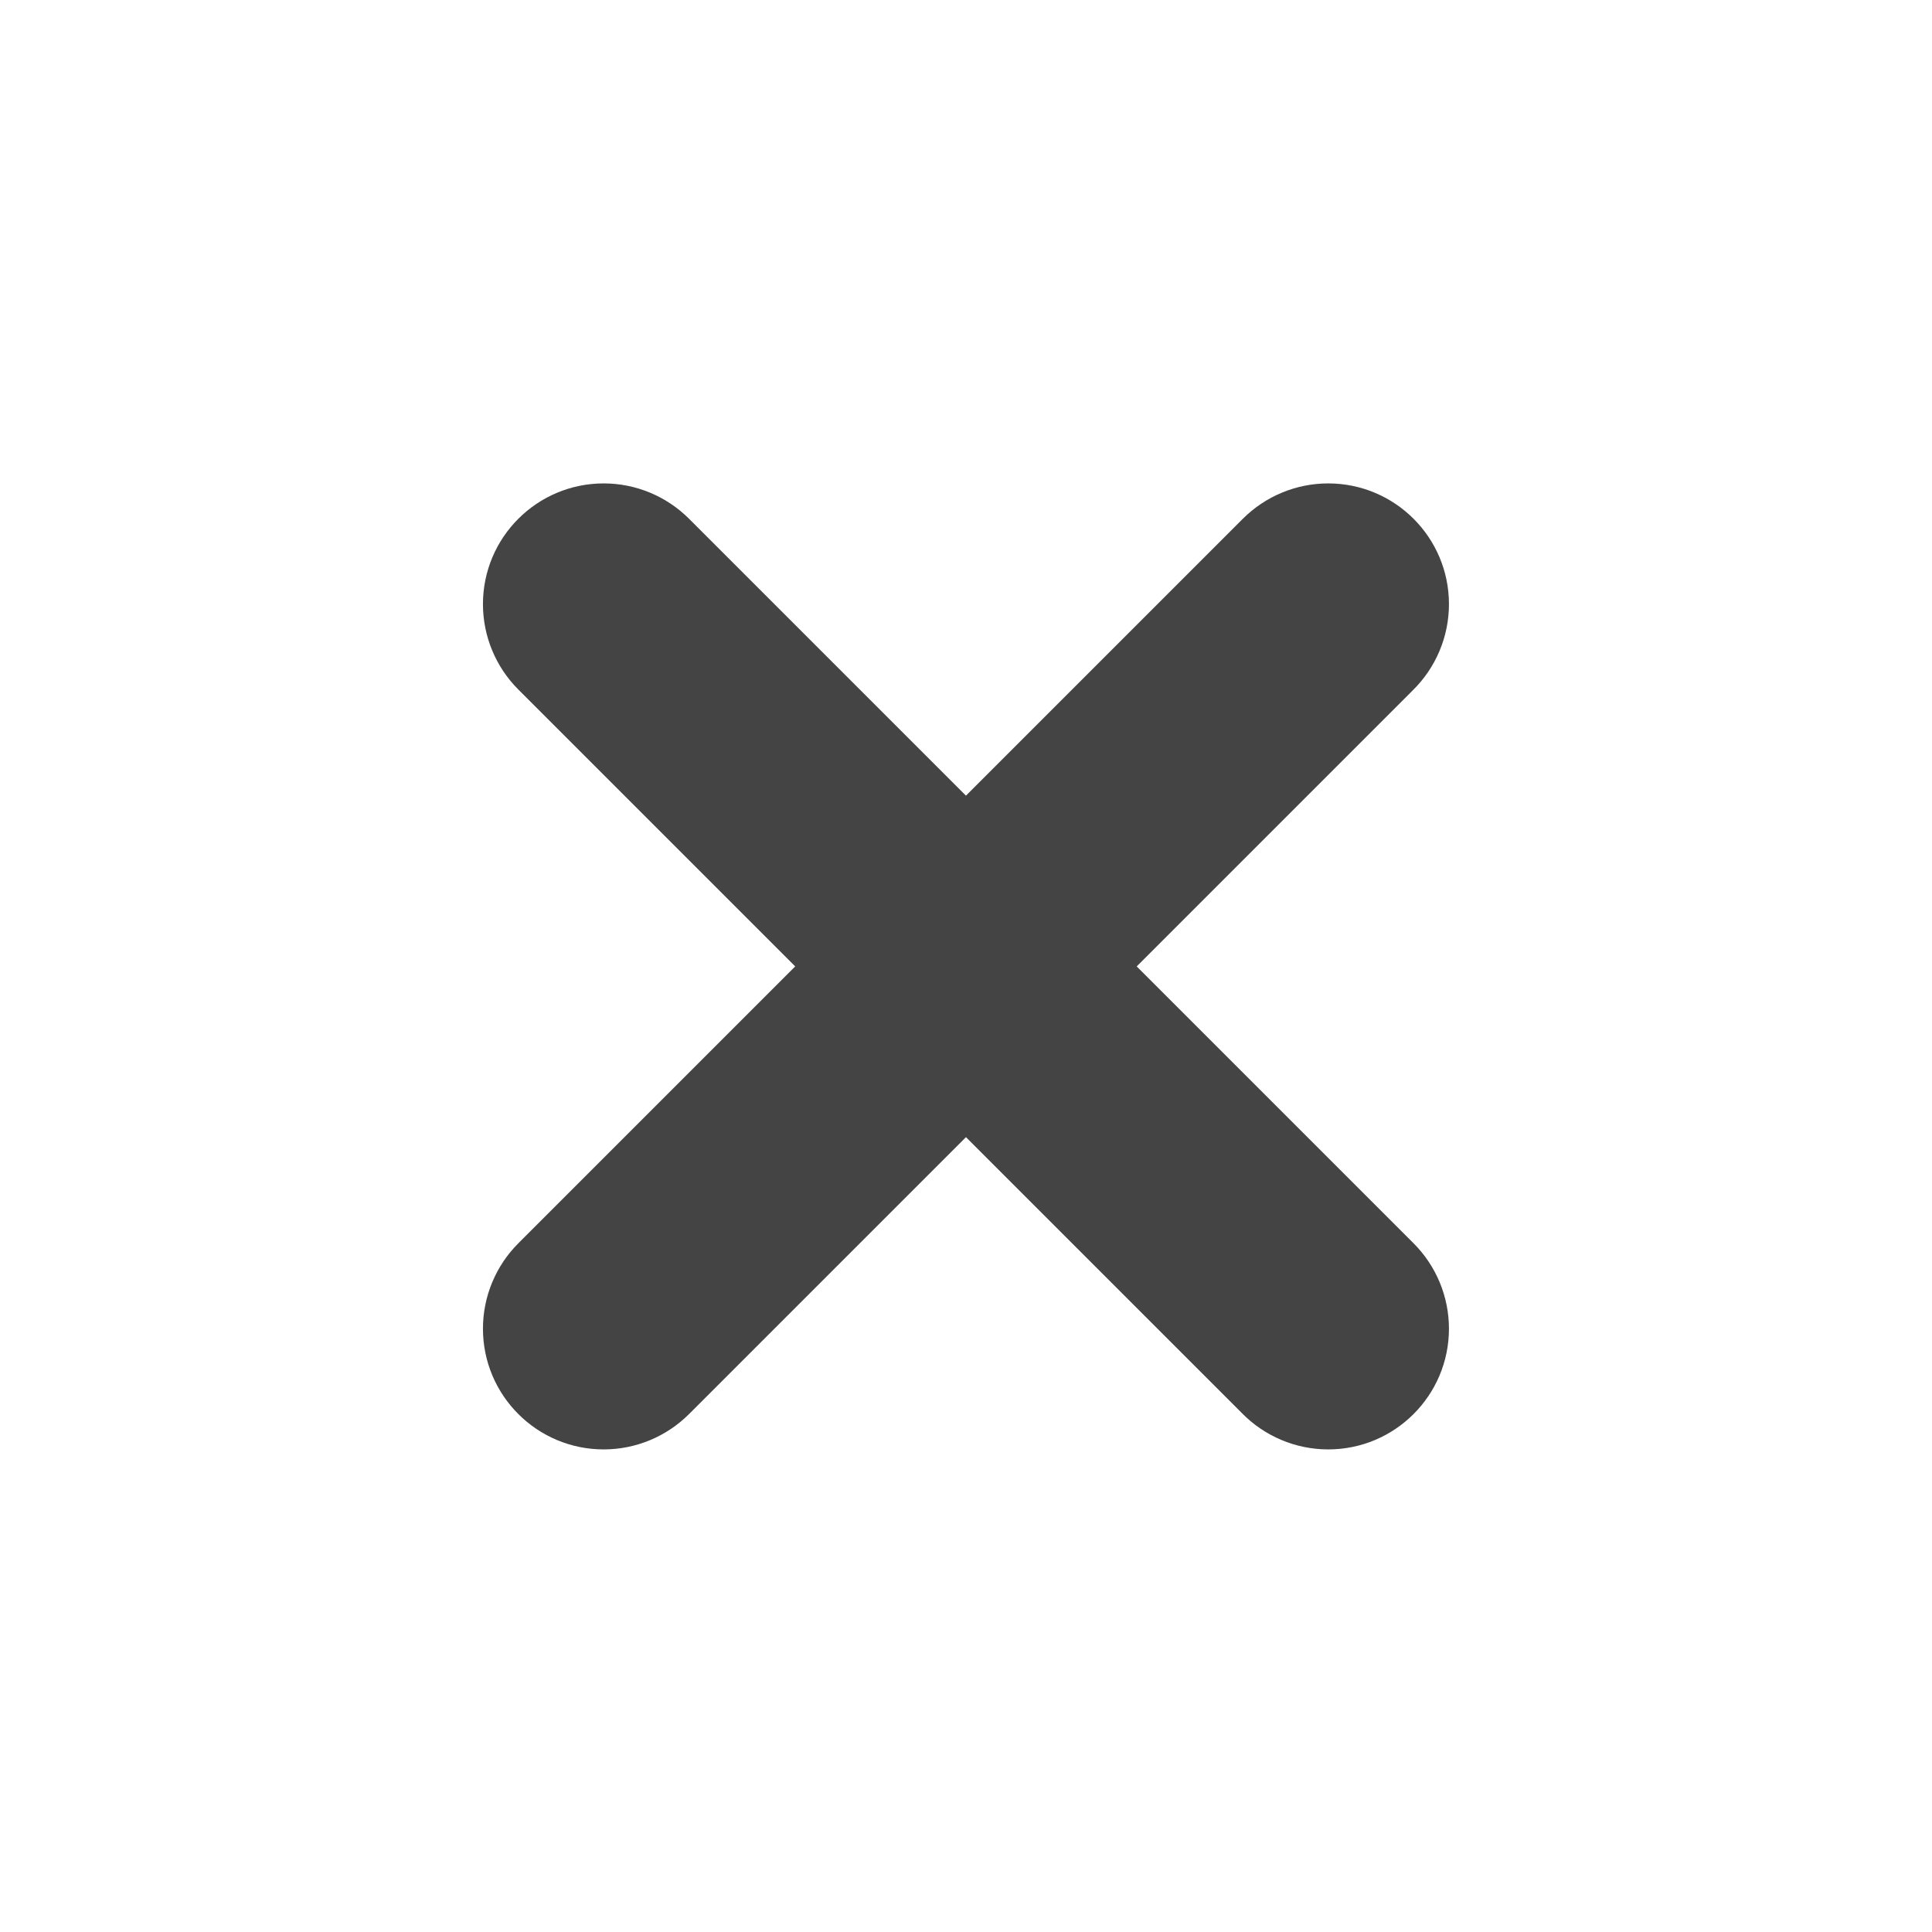
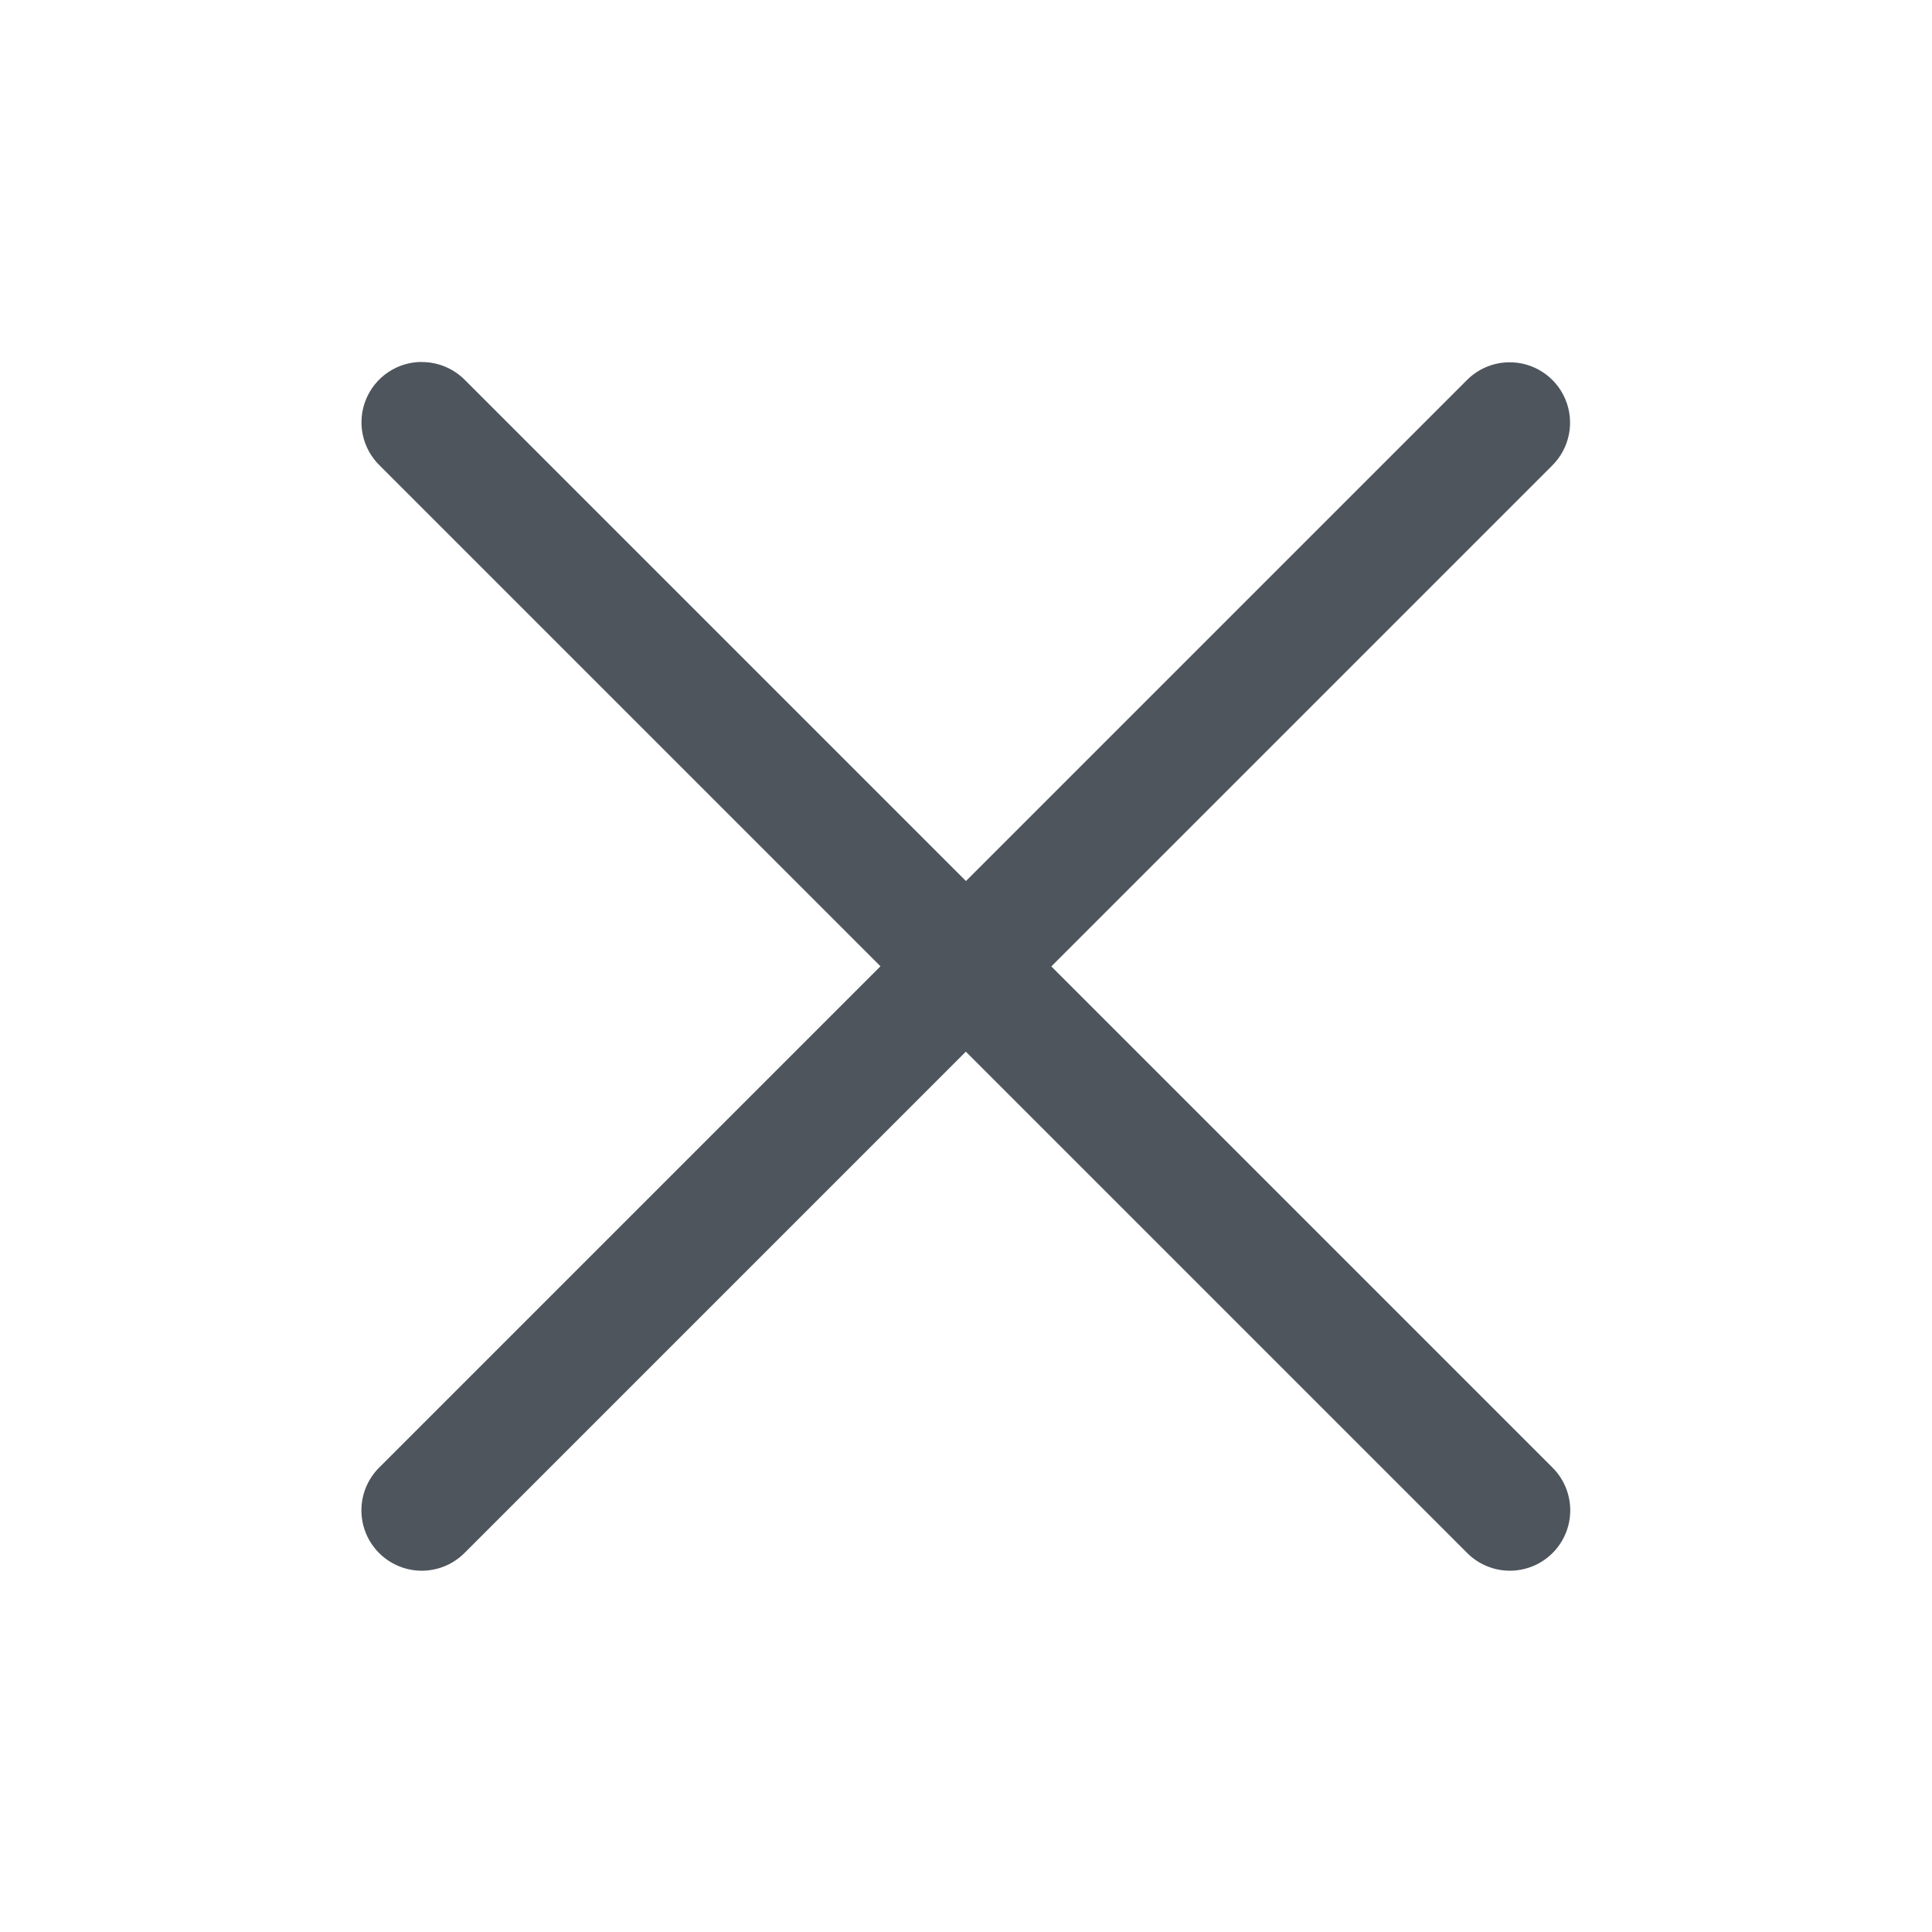
<svg xmlns="http://www.w3.org/2000/svg" xmlns:ns1="http://www.openswatchbook.org/uri/2009/osb" height="16" id="svg7384" style="enable-background:new" version="1.1" width="16">
  <defs id="defs7386">
+     <linearGradient id="linearGradient6882" ns1:paint="solid">
+       <stop id="stop6884" offset="0" style="stop-color:#555555;stop-opacity:1;" />
+     </linearGradient>
    <linearGradient id="linearGradient5606" ns1:paint="solid">
      <stop id="stop5608" offset="0" style="stop-color:#000000;stop-opacity:1;" />
    </linearGradient>
    <filter id="filter7554" style="color-interpolation-filters:sRGB">
      <feBlend id="feBlend7556" in2="BackgroundImage" mode="darken" />
    </filter>
  </defs>
-   <g id="layer9" style="display:inline" transform="translate(-265.0004,-180.9966)" />
-   <g id="layer10" style="display:inline;filter:url(#filter7554)" transform="translate(-265.0004,-180.9966)" />
-   <g id="layer1" style="display:inline" transform="translate(-24.0002,-797.9966)" />
-   <g id="layer14" style="display:inline" transform="translate(-265.0004,-180.9966)" />
-   <g id="layer15" style="display:inline" transform="translate(-265.0004,-180.9966)" />
-   <g id="g71291" style="display:inline" transform="translate(-265.0004,-180.9966)" />
-   <g id="layer2" style="display:inline" transform="translate(-24.0002,-647.9966)" />
-   <g id="g6058" style="display:inline" transform="translate(-24.0002,-647.9966)" />
-   <g id="layer12" style="display:inline" transform="translate(-265.0004,-180.9966)">
-     <path d="m 270,185 a 1,1 0 0 0 -1,1 1,1 0 0 0 0.293,0.707 l 2.293,2.293 -2.293,2.293 A 1,1 0 0 0 269,192 a 1,1 0 0 0 1,1 1,1 0 0 0 0.707,-0.293 l 2.293,-2.293 2.283,2.283 a 1,1 0 0 0 0.717,0.303 1,1 0 0 0 1,-1 1,1 0 0 0 -0.293,-0.707 L 274.414,189 l 2.283,-2.283 A 1,1 0 0 0 277,186 a 1,1 0 0 0 -1,-1 1,1 0 0 0 -0.707,0.293 l -2.293,2.293 -2.283,-2.283 a 1,1 0 0 0 -0.01,-0.01 A 1,1 0 0 0 270,185 Z" id="path4743" style="display:inline;opacity:1;fill:#444444;fill-opacity:1;stroke:none;stroke-width:2;stroke-linecap:square;stroke-linejoin:round;stroke-miterlimit:4;stroke-dasharray:none;stroke-opacity:1;enable-background:new" />
+   <g id="layer9" style="display:inline" transform="translate(-257.0004,-124.9966)" />
+   <g id="layer10" style="display:inline;filter:url(#filter7554)" transform="translate(-257.0004,-124.9966)" />
+   <g id="layer1" style="display:inline" transform="translate(-16.00023,-741.9966)" />
+   <g id="layer14" style="display:inline" transform="translate(-257.0004,-124.9966)" />
+   <g id="layer15" style="display:inline" transform="translate(-257.0004,-124.9966)" />
+   <g id="g71291" style="display:inline" transform="translate(-257.0004,-124.9966)" />
+   <g id="layer2" style="display:inline" transform="translate(-16.00023,-591.9966)" />
+   <g id="layer12" style="display:inline" transform="translate(-257.0004,-124.9966)">
+     <path d="m 260.494,127.994 a 0.5,0.5 0 0 0 -0.348,0.859 l 4.146,4.146 -4.146,4.146 a 0.5,0.5 0 1 0 0.707,0.707 l 4.146,-4.146 4.146,4.146 a 0.5,0.5 0 1 0 0.707,-0.707 L 265.707,133 l 4.146,-4.146 a 0.5,0.5 0 0 0 -0.363,-0.857 0.5,0.5 0 0 0 -0.344,0.15 l -4.146,4.146 -4.146,-4.146 a 0.5,0.5 0 0 0 -0.359,-0.152 z" id="path7790" style="color:#000000;font-style:normal;font-variant:normal;font-weight:normal;font-stretch:normal;font-size:medium;line-height:normal;font-family:sans-serif;font-variant-ligatures:normal;font-variant-position:normal;font-variant-caps:normal;font-variant-numeric:normal;font-variant-alternates:normal;font-feature-settings:normal;text-indent:0;text-align:start;text-decoration:none;text-decoration-line:none;text-decoration-style:solid;text-decoration-color:#000000;letter-spacing:normal;word-spacing:normal;text-transform:none;writing-mode:lr-tb;direction:ltr;text-orientation:mixed;dominant-baseline:auto;baseline-shift:baseline;text-anchor:start;white-space:normal;shape-padding:0;clip-rule:nonzero;display:inline;overflow:visible;visibility:visible;opacity:1;isolation:auto;mix-blend-mode:normal;color-interpolation:sRGB;color-interpolation-filters:linearRGB;solid-color:#000000;solid-opacity:1;vector-effect:none;fill:#4f555d;fill-opacity:1;fill-rule:evenodd;stroke:none;stroke-width:1px;stroke-linecap:round;stroke-linejoin:miter;stroke-miterlimit:4;stroke-dasharray:none;stroke-dashoffset:0;stroke-opacity:1;color-rendering:auto;image-rendering:auto;shape-rendering:auto;text-rendering:auto;enable-background:accumulate" />
  </g>
+   <g id="layer3" transform="translate(-16.00023,-851.9966)" />
</svg>
